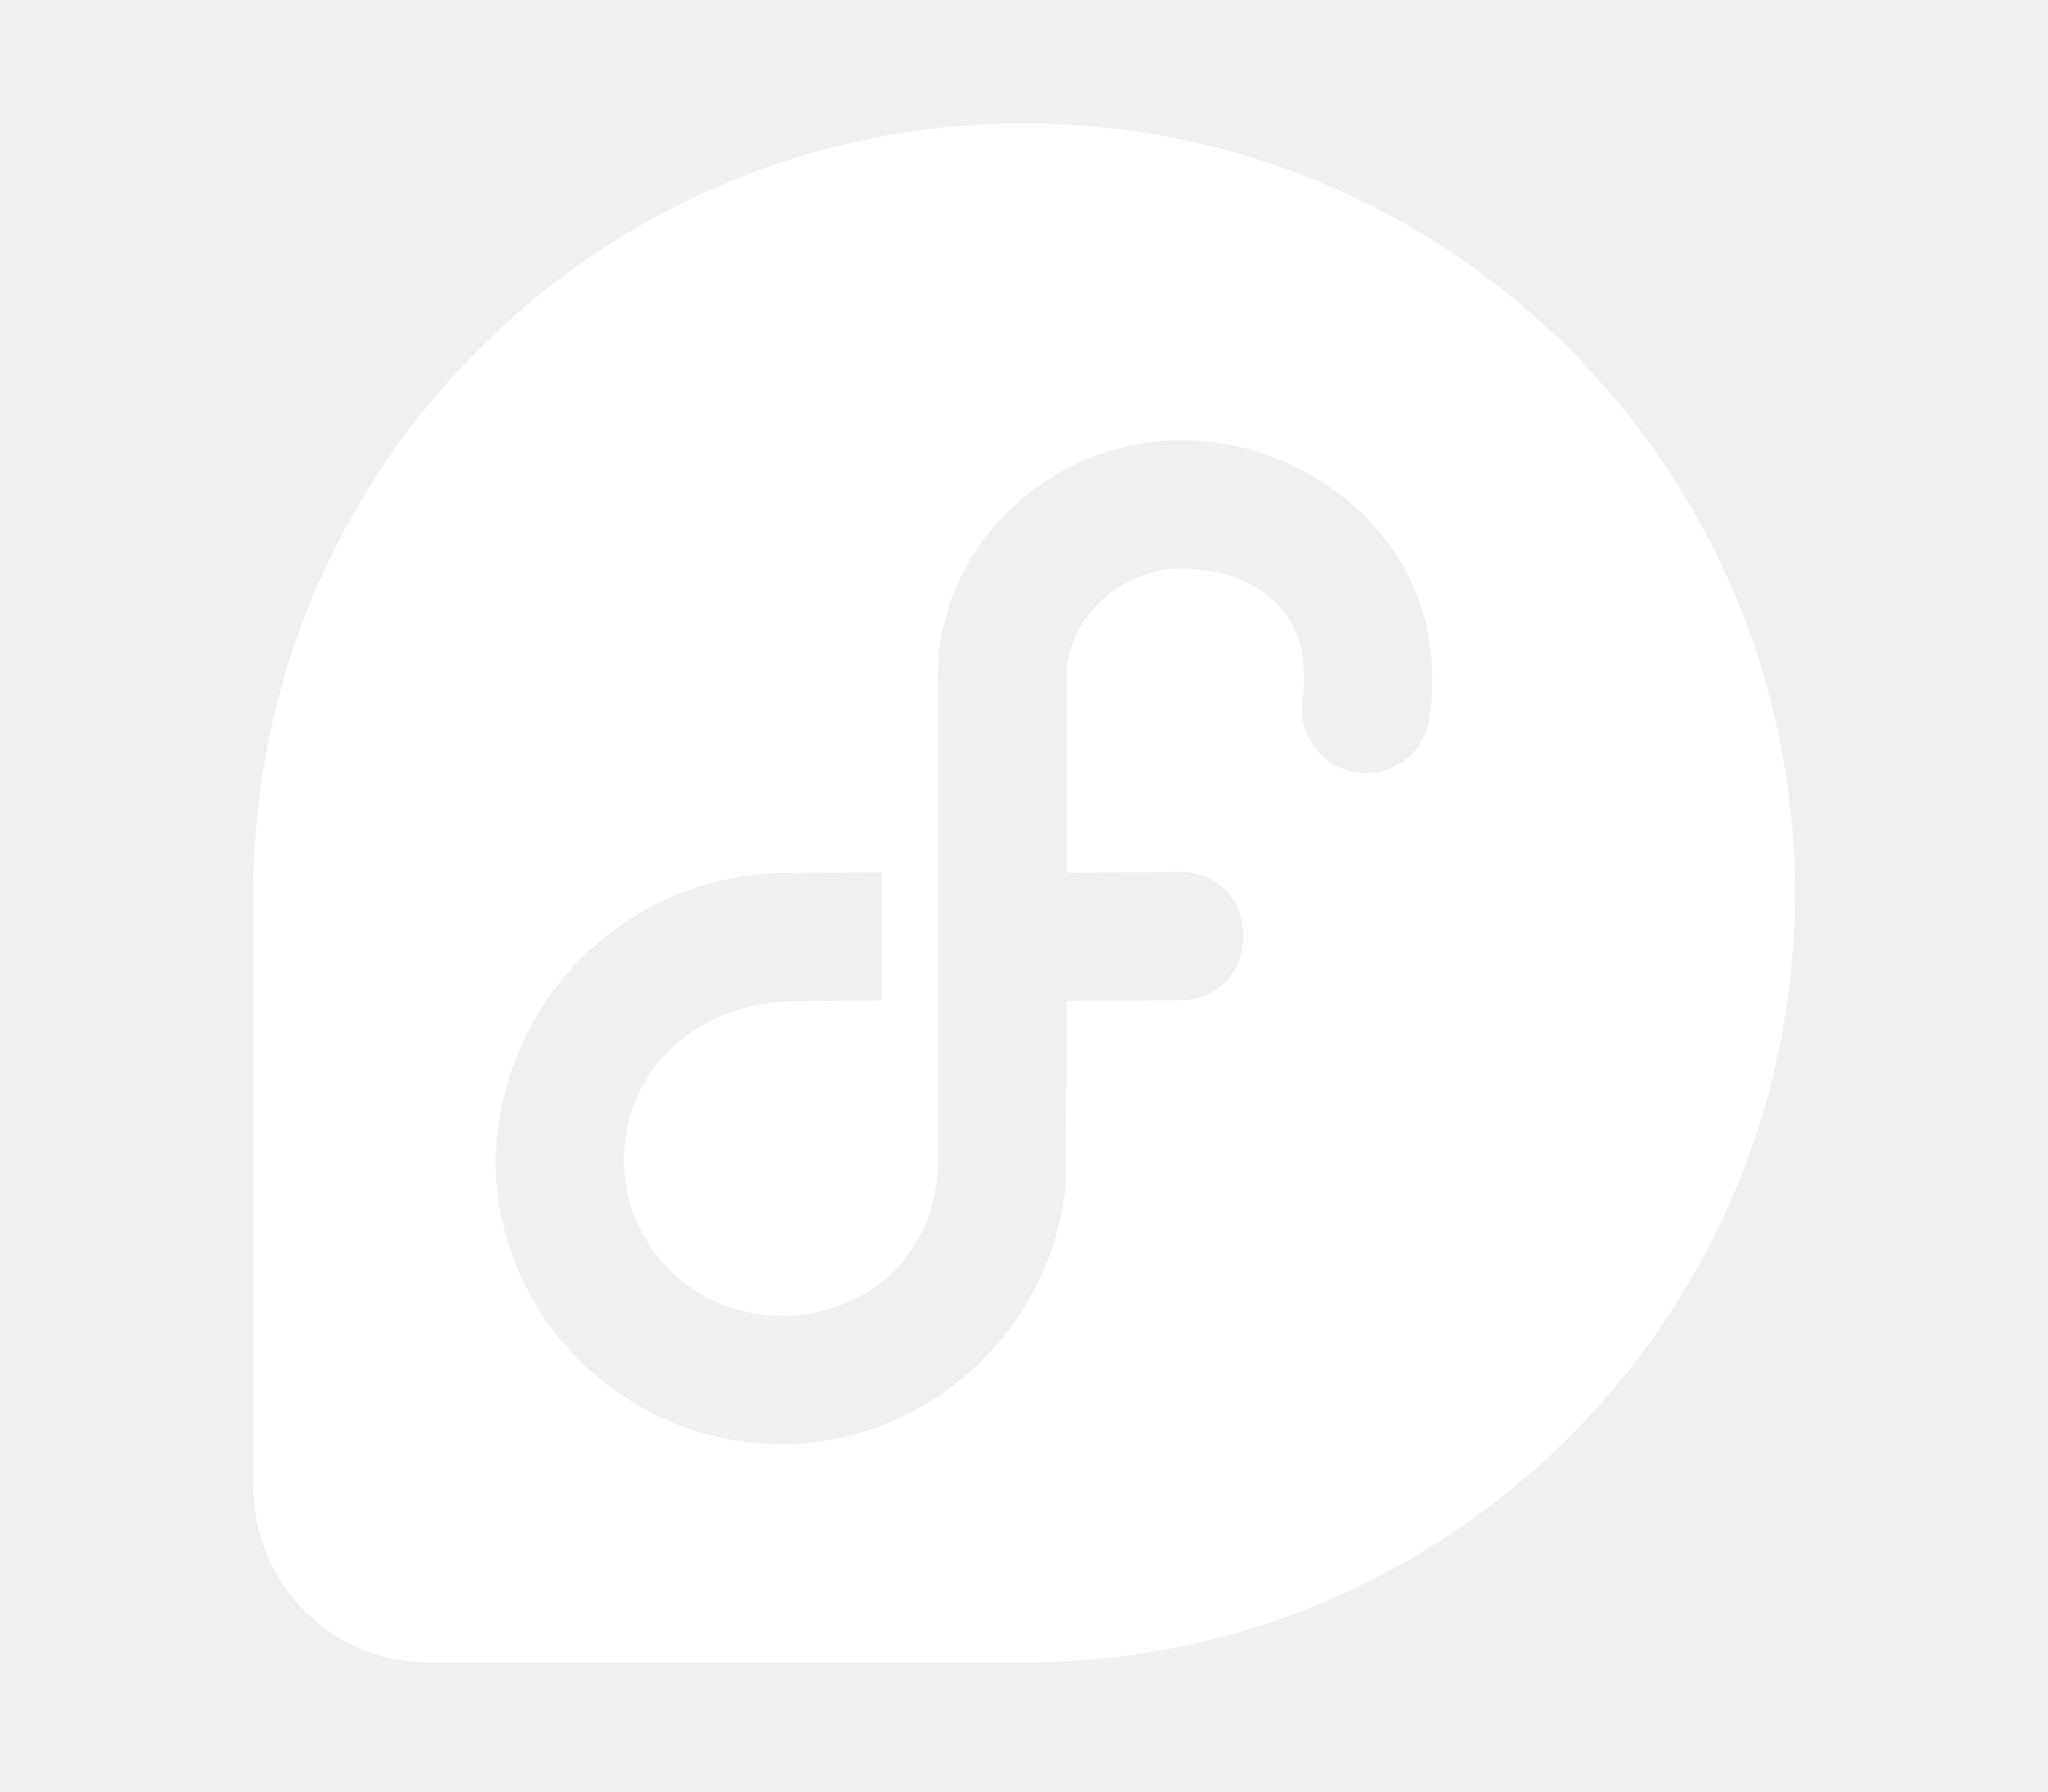
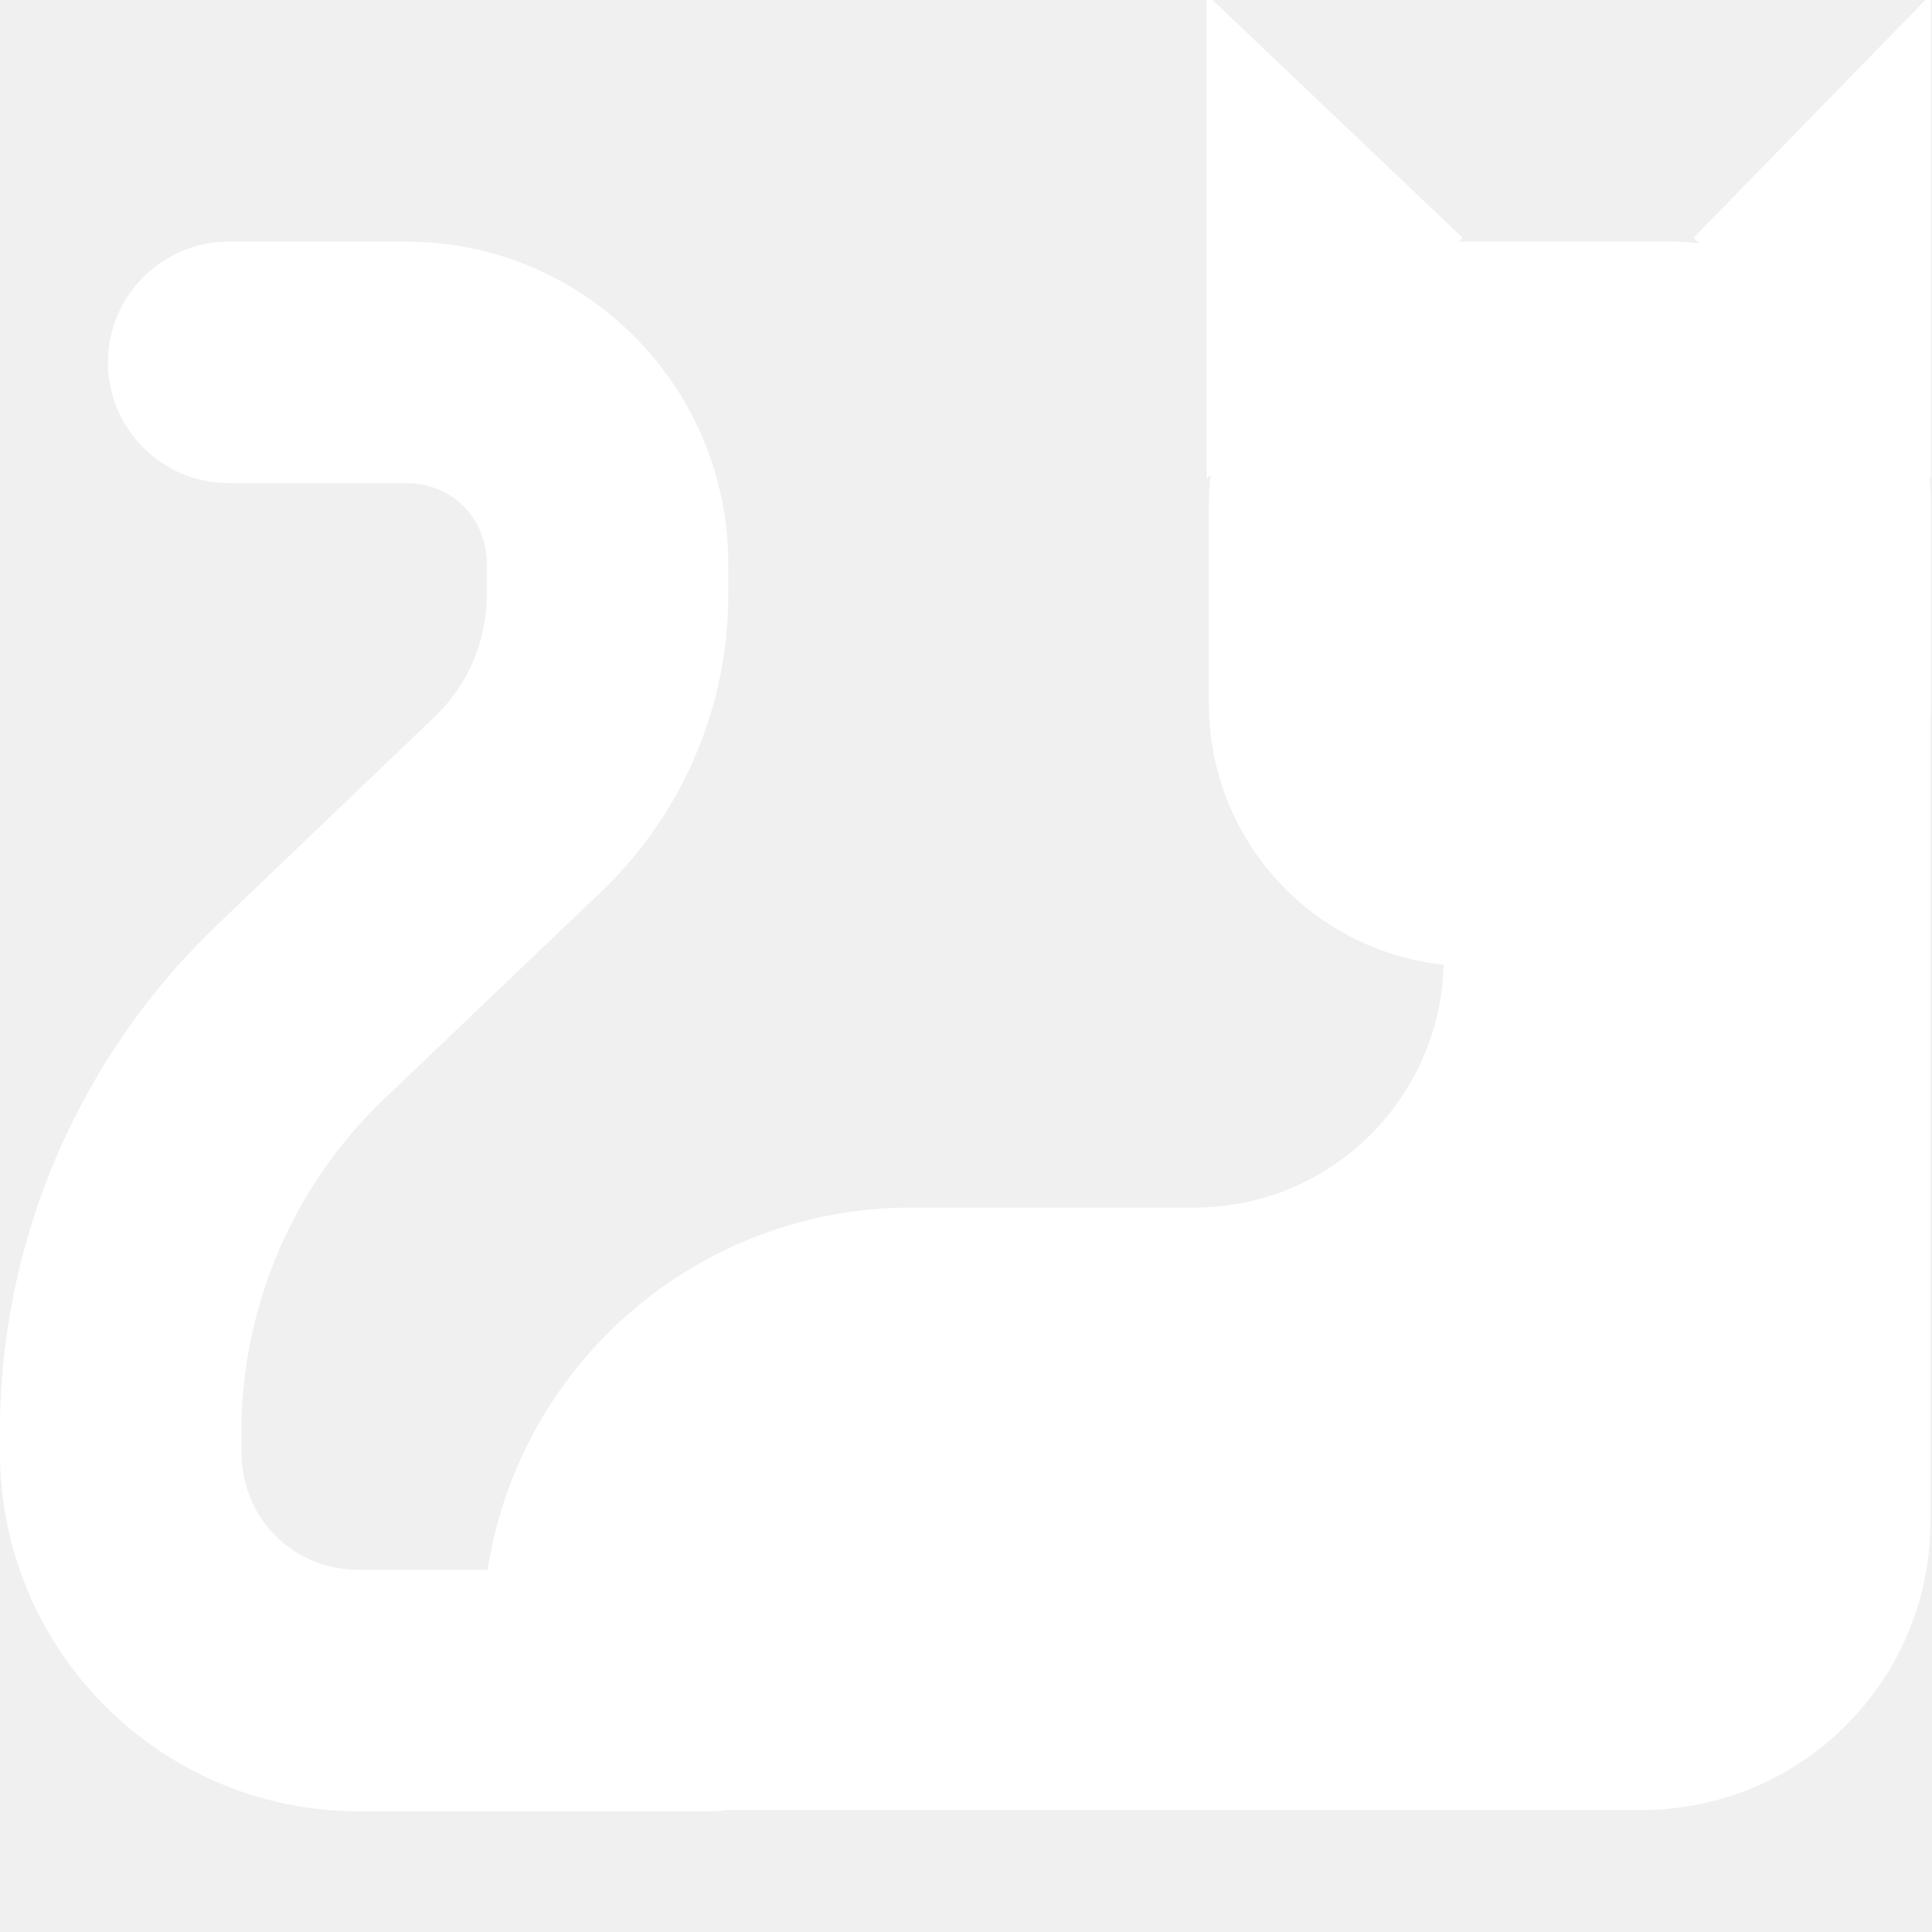
- <svg xmlns="http://www.w3.org/2000/svg" width="16" height="14" version="1.0" id="svg10">
-   <defs id="defs14" />
-   <g transform="matrix(.2 0 0 .2 -25.6 -111.1)" stroke-width="5" color="#000" id="g8">
-   </g>
-   <path id="path28" style="fill:#ffffff;fill-opacity:1;fill-rule:nonzero;stroke:none;stroke-width:1.333" d="m 8.002,0.964 c -3.324,0 -6.019,2.69 -6.022,6.009 v 4.654 c 0.002,0.753 0.614,1.364 1.369,1.364 0.002,0 0.005,-2.35e-4 0.007,-2.35e-4 v 2.35e-4 h 4.648 c 3.324,-0.002 6.019,-2.693 6.019,-6.013 0,-3.321 -2.696,-6.013 -6.022,-6.013 z M 9.223,3.439 v 7.7e-5 c 1.011,0 1.966,0.774 1.966,1.841 0,0.099 -0.001,0.197 -0.017,0.31 -0.028,0.284 -0.287,0.487 -0.57,0.447 -0.283,-0.04 -0.475,-0.308 -0.422,-0.588 0.004,-0.032 0.007,-0.082 0.007,-0.168 0,-0.605 -0.495,-0.838 -0.963,-0.838 -0.468,0 -0.891,0.392 -0.892,0.837 v 1.539 l 0.869,-0.006 c 0.679,-0.014 0.686,1.007 0.007,1.003 l -0.876,0.005 -0.006,1.436 C 8.219,10.383 7.258,11.285 6.104,11.285 4.88,11.285 3.871,10.285 3.871,9.06 3.908,7.8 4.916,6.809 6.183,6.821 l 0.706,-0.005 V 7.817 L 6.177,7.824 C 5.48,7.844 4.885,8.316 4.874,9.06 c 0,0.679 0.549,1.222 1.23,1.222 0.68,0 1.224,-0.494 1.224,-1.22 V 5.275 C 7.328,5.205 7.332,5.149 7.34,5.071 7.454,4.145 8.284,3.439 9.223,3.439 Z" />
+ <svg xmlns="http://www.w3.org/2000/svg" height="16px" viewBox="0 0 16 16" width="16px">
+   <path d="m 9.992 -0.047 v 4.012 l 0.035 -0.031 c -0.012 0.082 -0.016 0.164 -0.016 0.246 v 1.641 c 0 1.129 0.848 2.051 1.945 2.168 c -0.031 1.121 -0.945 2.012 -2.066 2.012 h -2.348 c -1.746 0 -3.234 1.273 -3.504 3 h -1.062 c -0.551 0 -0.977 -0.426 -0.977 -0.98 v -0.16 c 0 -1.039 0.426 -2.035 1.176 -2.754 l 1.809 -1.727 c 0.668 -0.641 1.047 -1.527 1.047 -2.453 v -0.258 c 0 -1.473 -1.195 -2.668 -2.668 -2.668 h -1.469 c -0.551 0 -1 0.449 -1 1 s 0.449 1 1 1 h 1.469 c 0.379 0 0.668 0.289 0.668 0.668 v 0.258 c 0 0.383 -0.156 0.746 -0.43 1.008 l -1.805 1.727 c -1.148 1.098 -1.797 2.617 -1.797 4.199 v 0.16 c 0 1.648 1.332 2.98 2.977 2.98 h 2.902 c 0.051 0 0.102 -0.004 0.152 -0.012 h 7.57 c 1.316 0 2.387 -1.07 2.387 -2.387 v -6.652 c 0.004 -0.043 0.004 -0.086 0.004 -0.129 v -1.641 c 0 -0.074 -0.004 -0.152 -0.012 -0.227 l 0.012 0.012 v -4.012 l -1.965 2.016 l 0.047 0.047 c -0.086 -0.012 -0.172 -0.016 -0.262 -0.016 h -1.625 c -0.035 0 -0.07 0 -0.105 0 l 0.031 -0.031 z m 0 0" fill="#ffffff" />
</svg>
